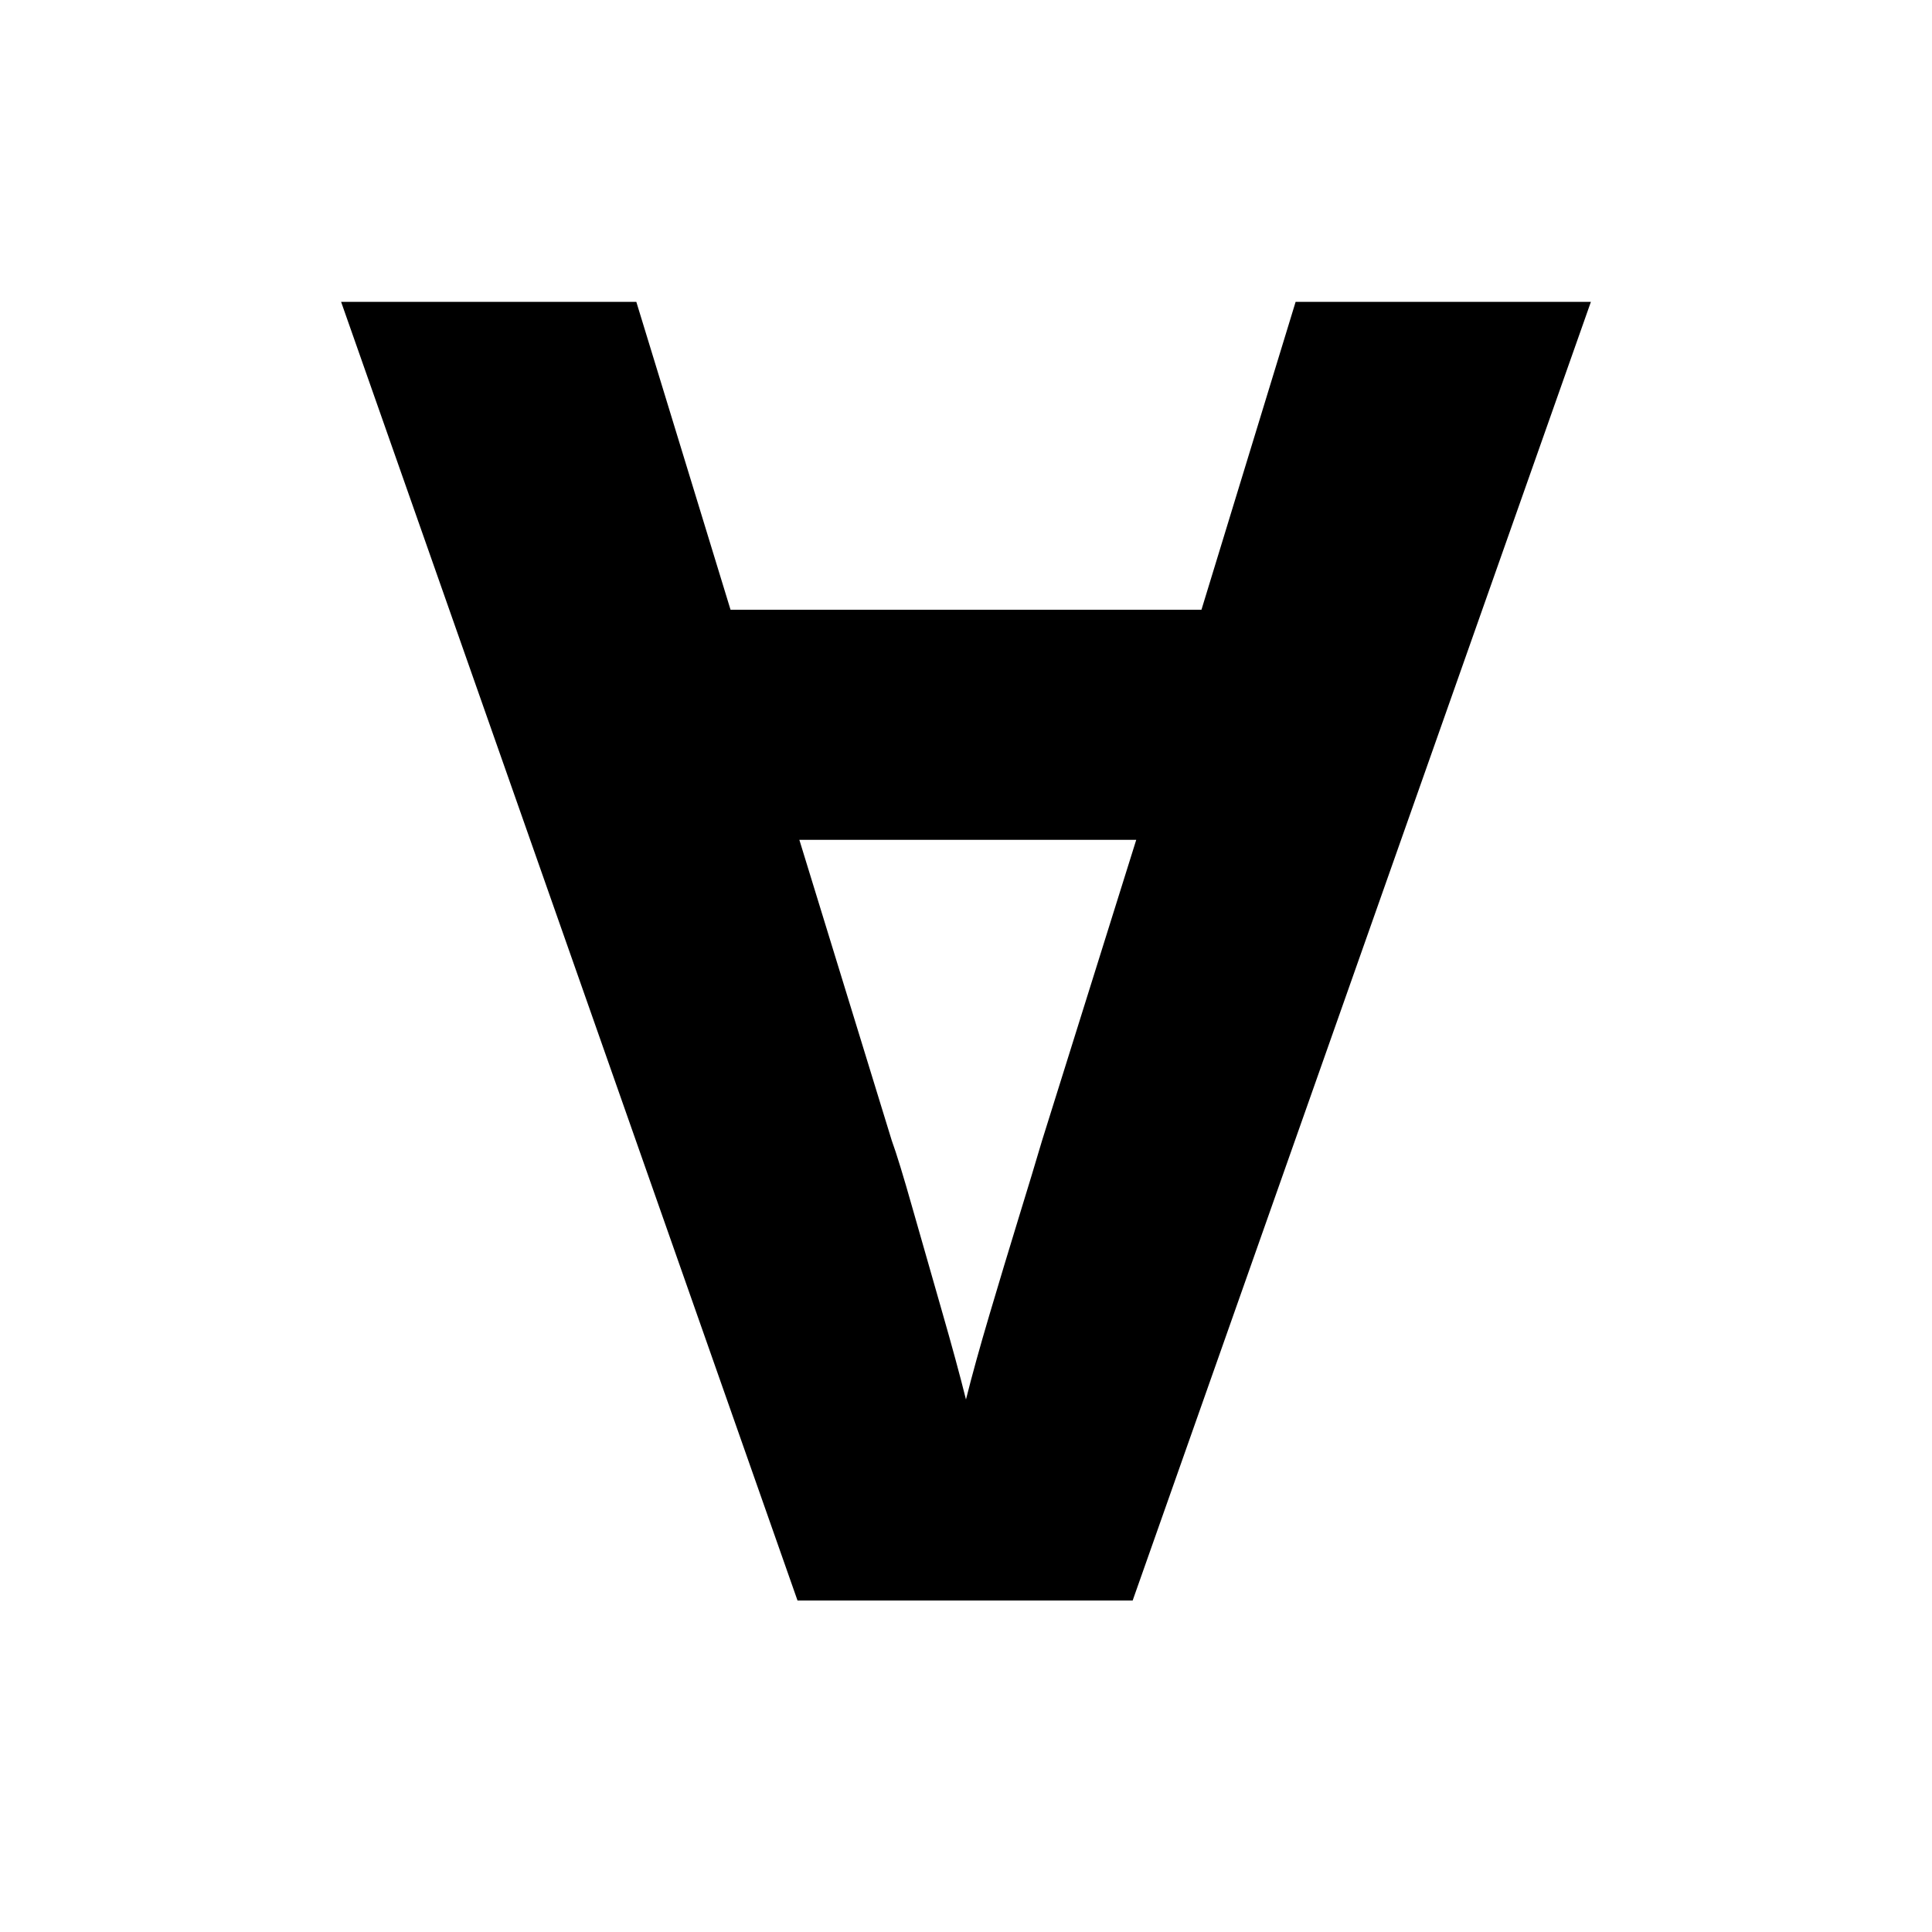
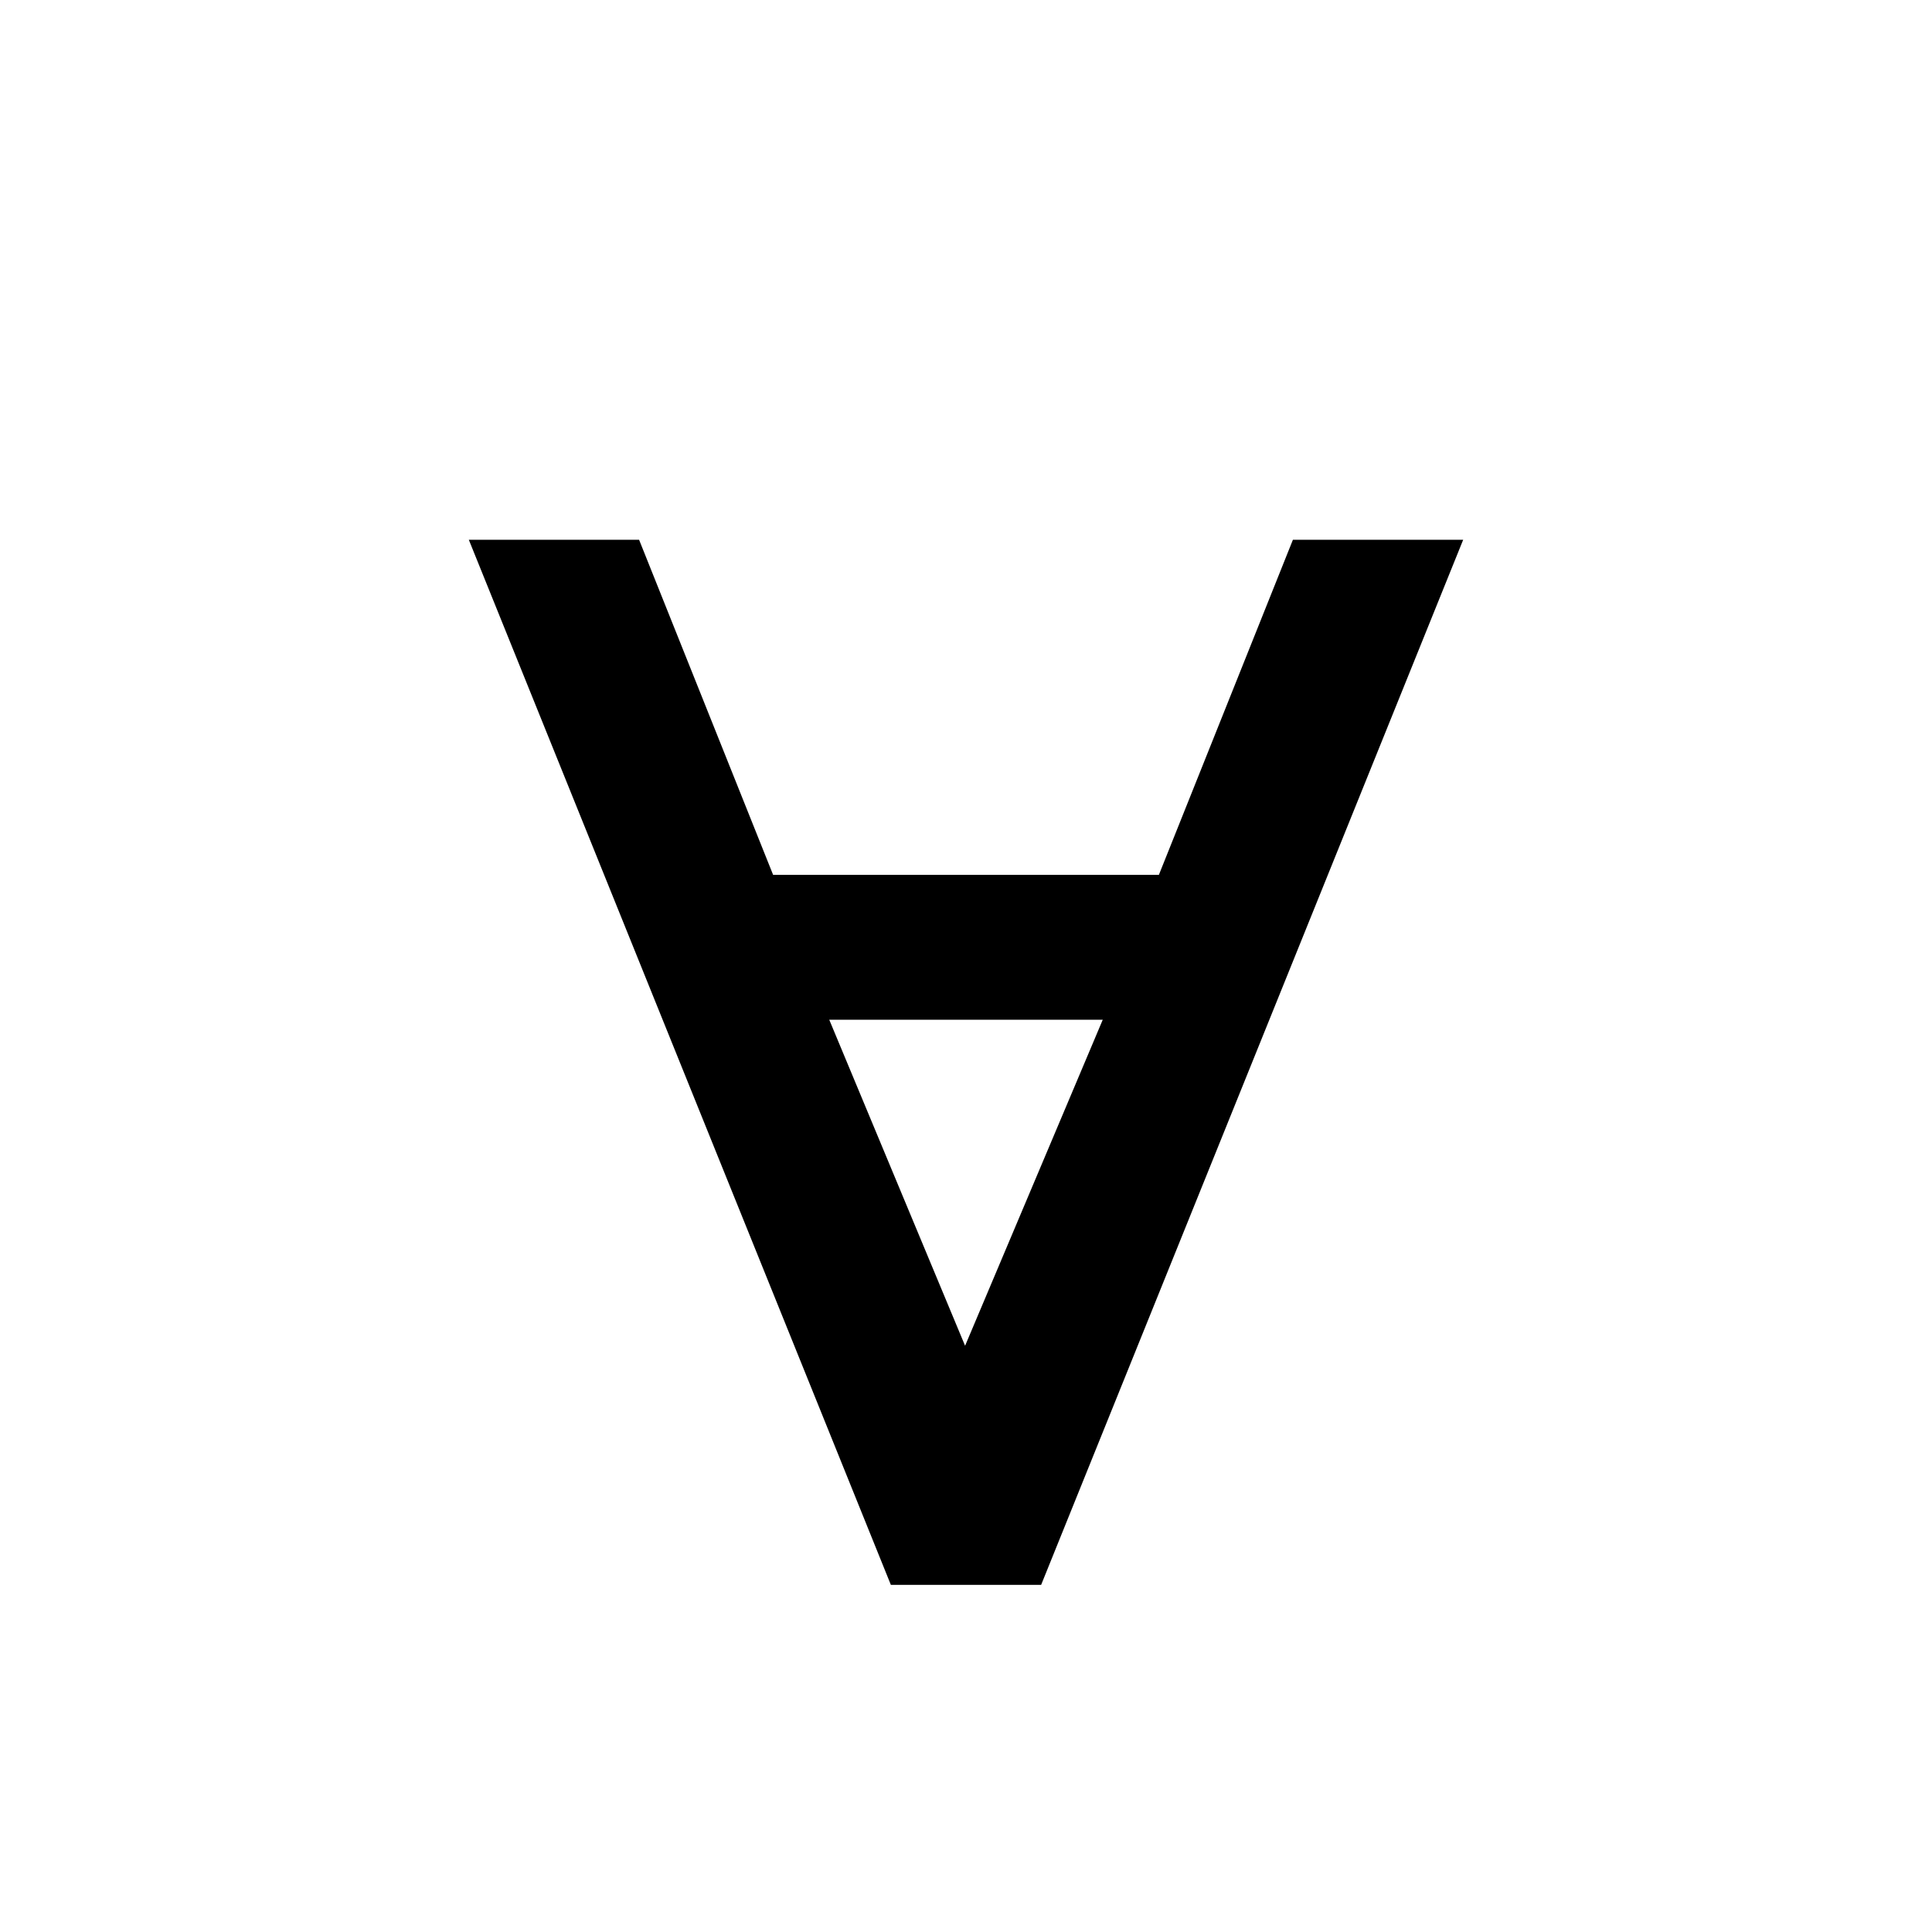
<svg xmlns="http://www.w3.org/2000/svg" width="512" height="512" viewBox="0 0 512 512" version="1.1">
  <path d="M0,0 L0,512 L512,512 L512,0 Z" fill="#FFFFFF" />
-   <text x="256" y="440" fill="black" text-anchor="middle" style="font: bold 480px sans-serif;" transform="scale(1,-1) translate(0,-520)">A</text>
+   <text x="256" y="420" fill="black" text-anchor="middle" font-family="Arial" font-size="480px" font-weight="bold">∀</text>
</svg>
